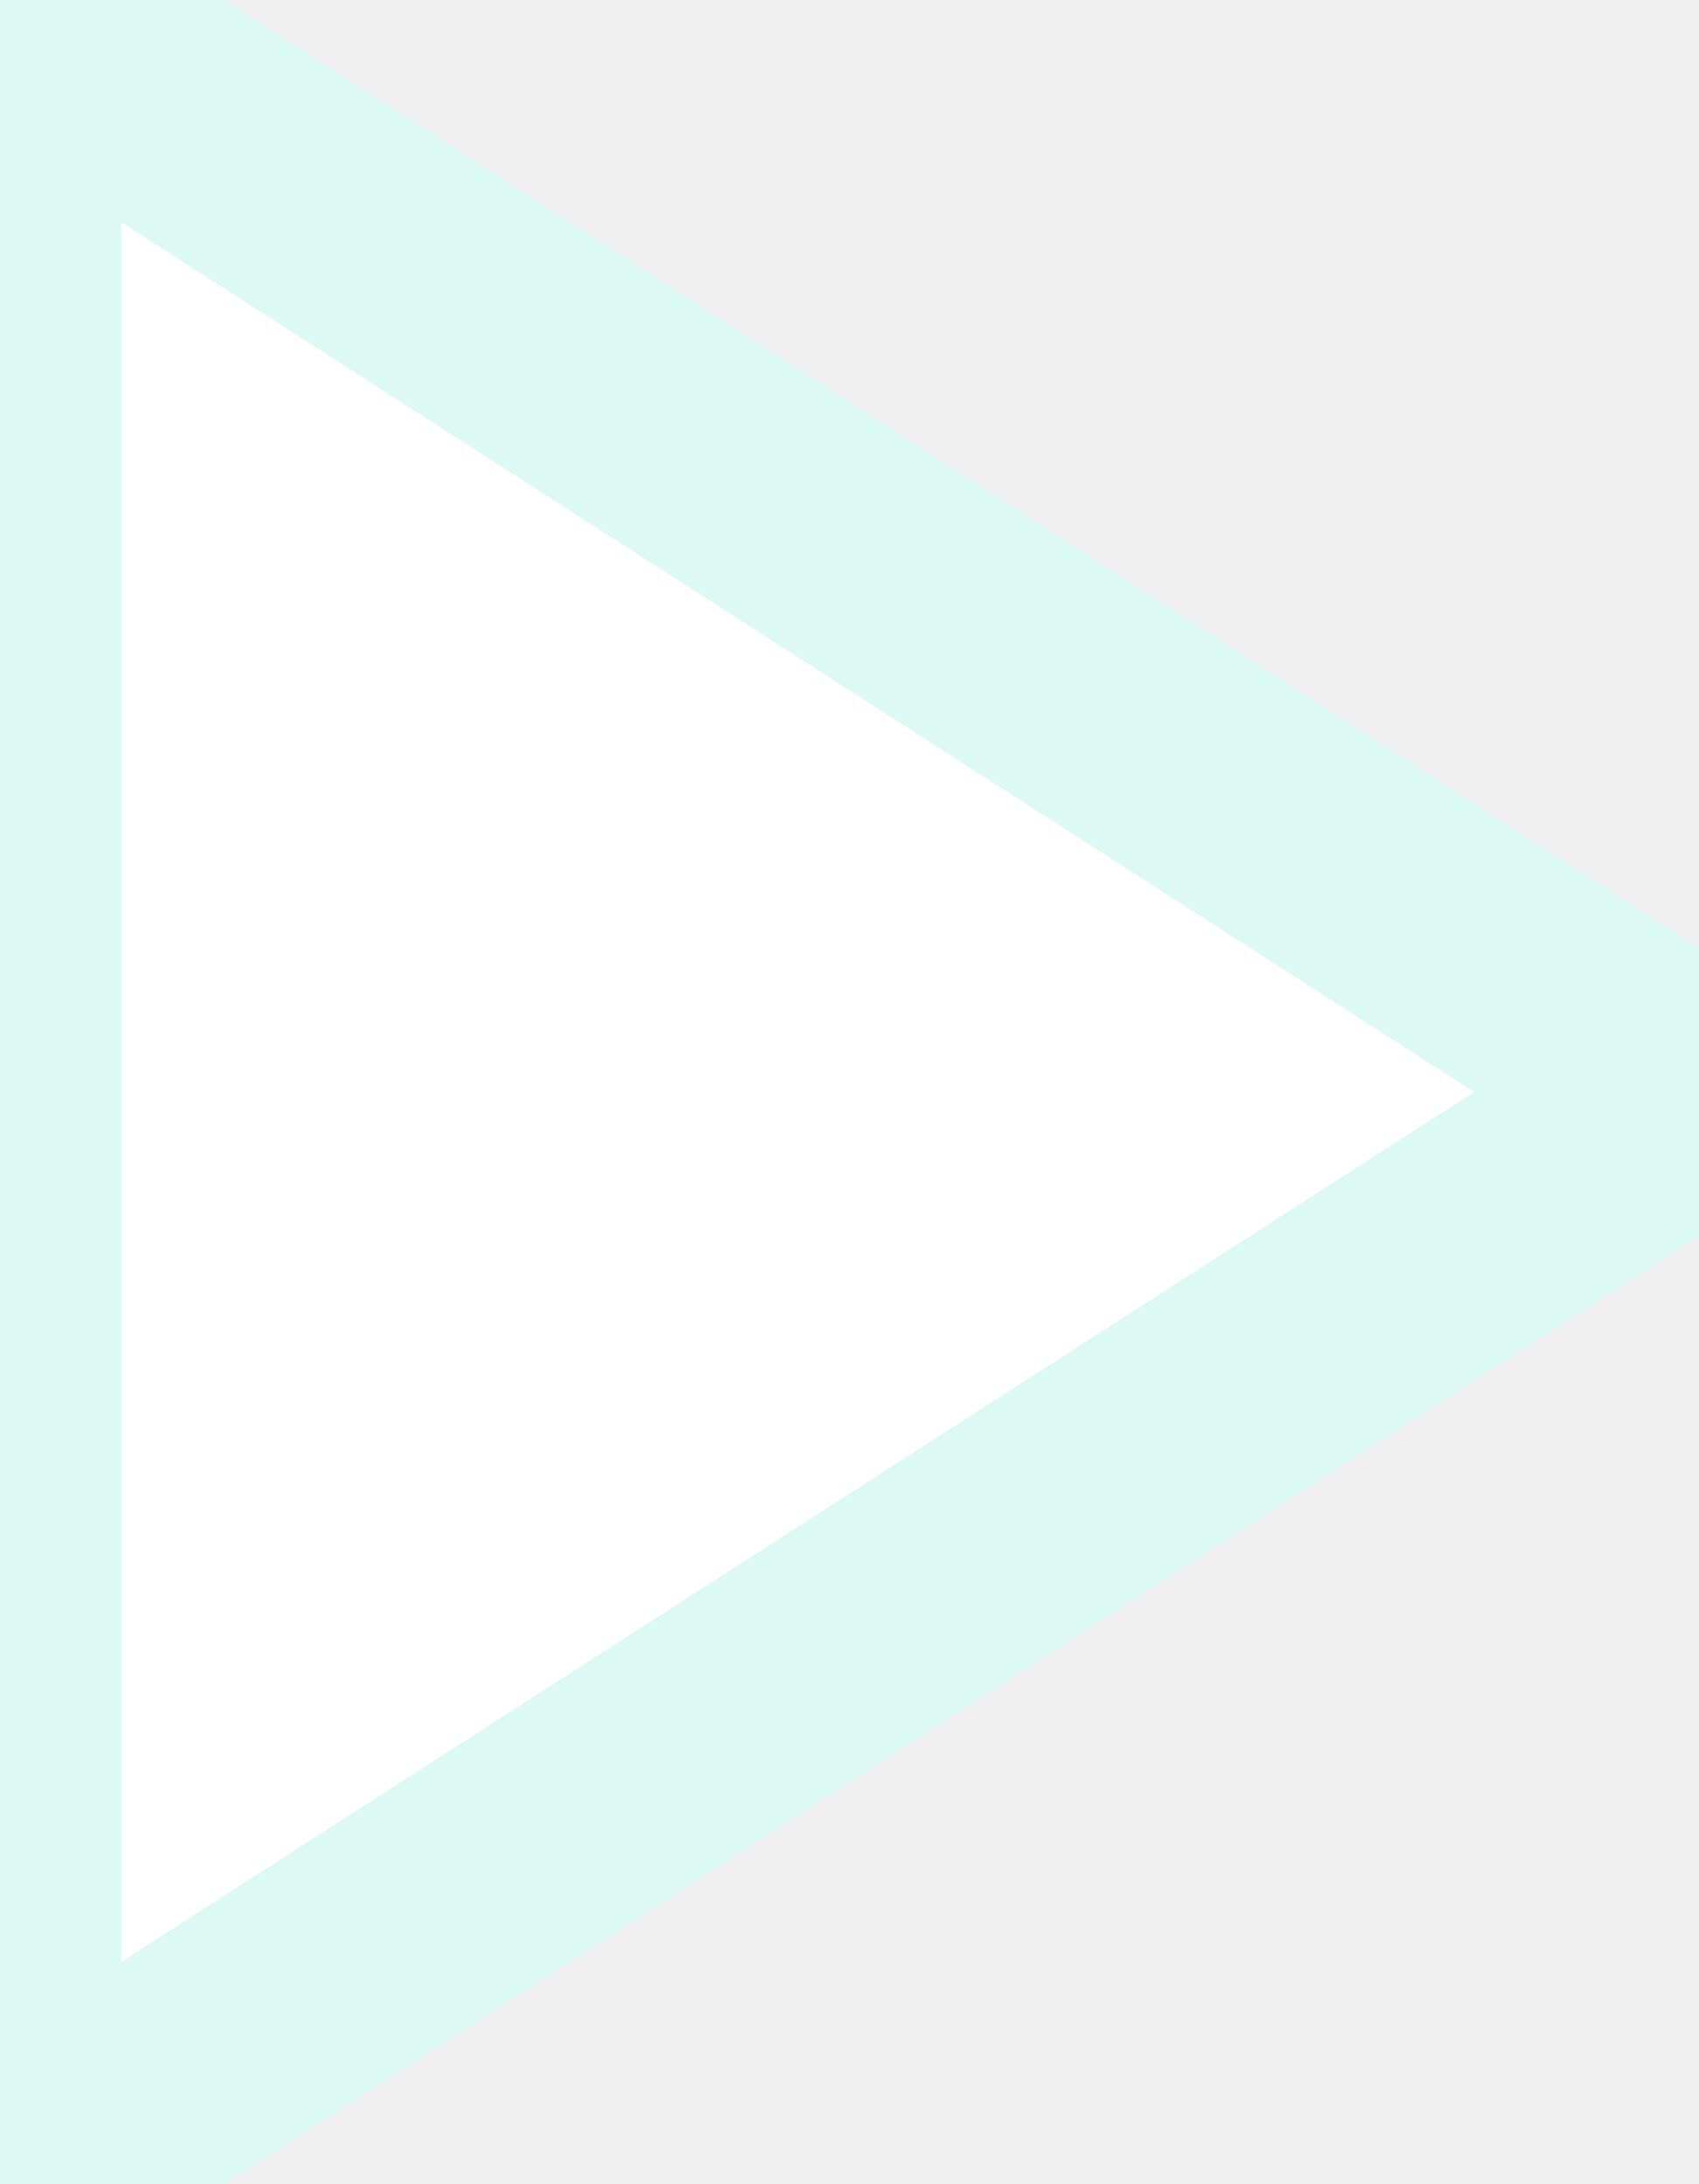
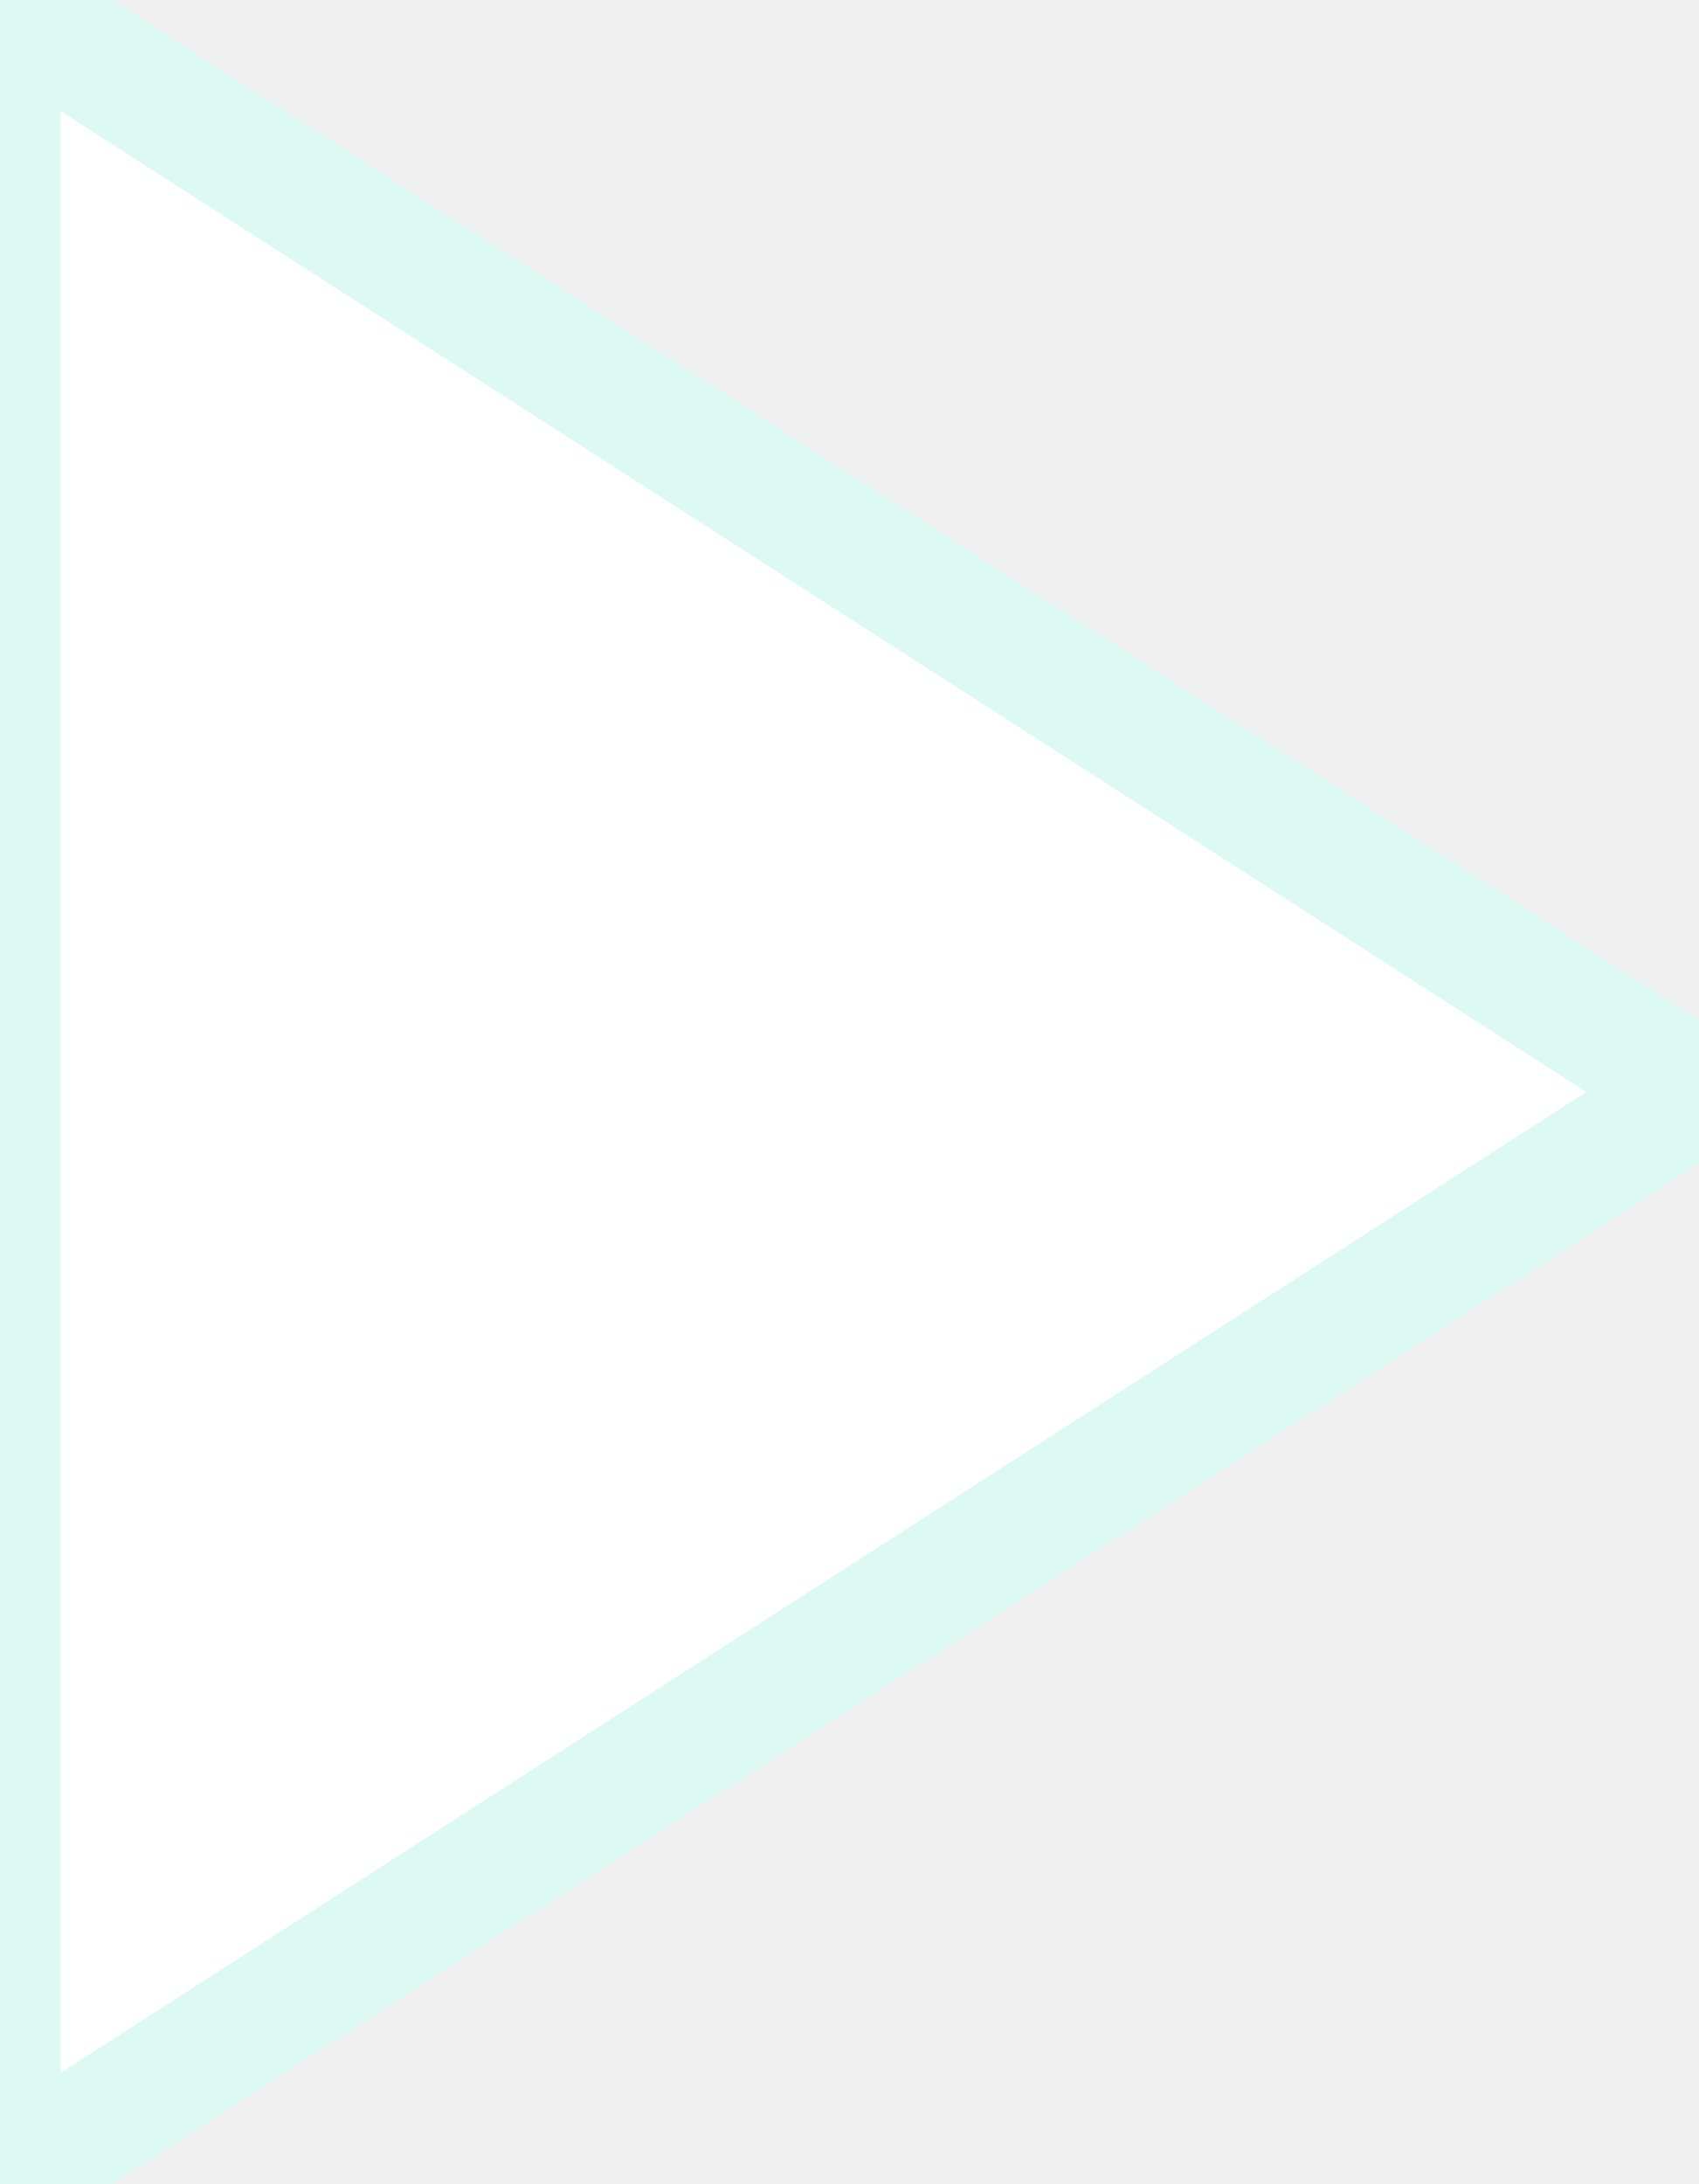
- <svg xmlns="http://www.w3.org/2000/svg" id="svg4" version="1.1" class="feather feather-play" stroke-linejoin="round" stroke-linecap="round" stroke-width="2" stroke="hsla(170, 71%, 92%, 1)" fill="none" viewBox="0 0 14 18" height="18" width="14">
+ <svg xmlns="http://www.w3.org/2000/svg" id="svg4" version="1.1" class="feather feather-play" stroke-linejoin="round" stroke-linecap="round" stroke-width="1" stroke="hsla(170, 71%, 92%, 1)" fill="none" viewBox="0 0 14 18" height="100%" width="100%">
  <defs id="defs8" />
  <polygon transform="translate(-5,-3)" style="fill:#ffffff" id="polygon2" points="5,3 19,12 5,21 " />
</svg>
